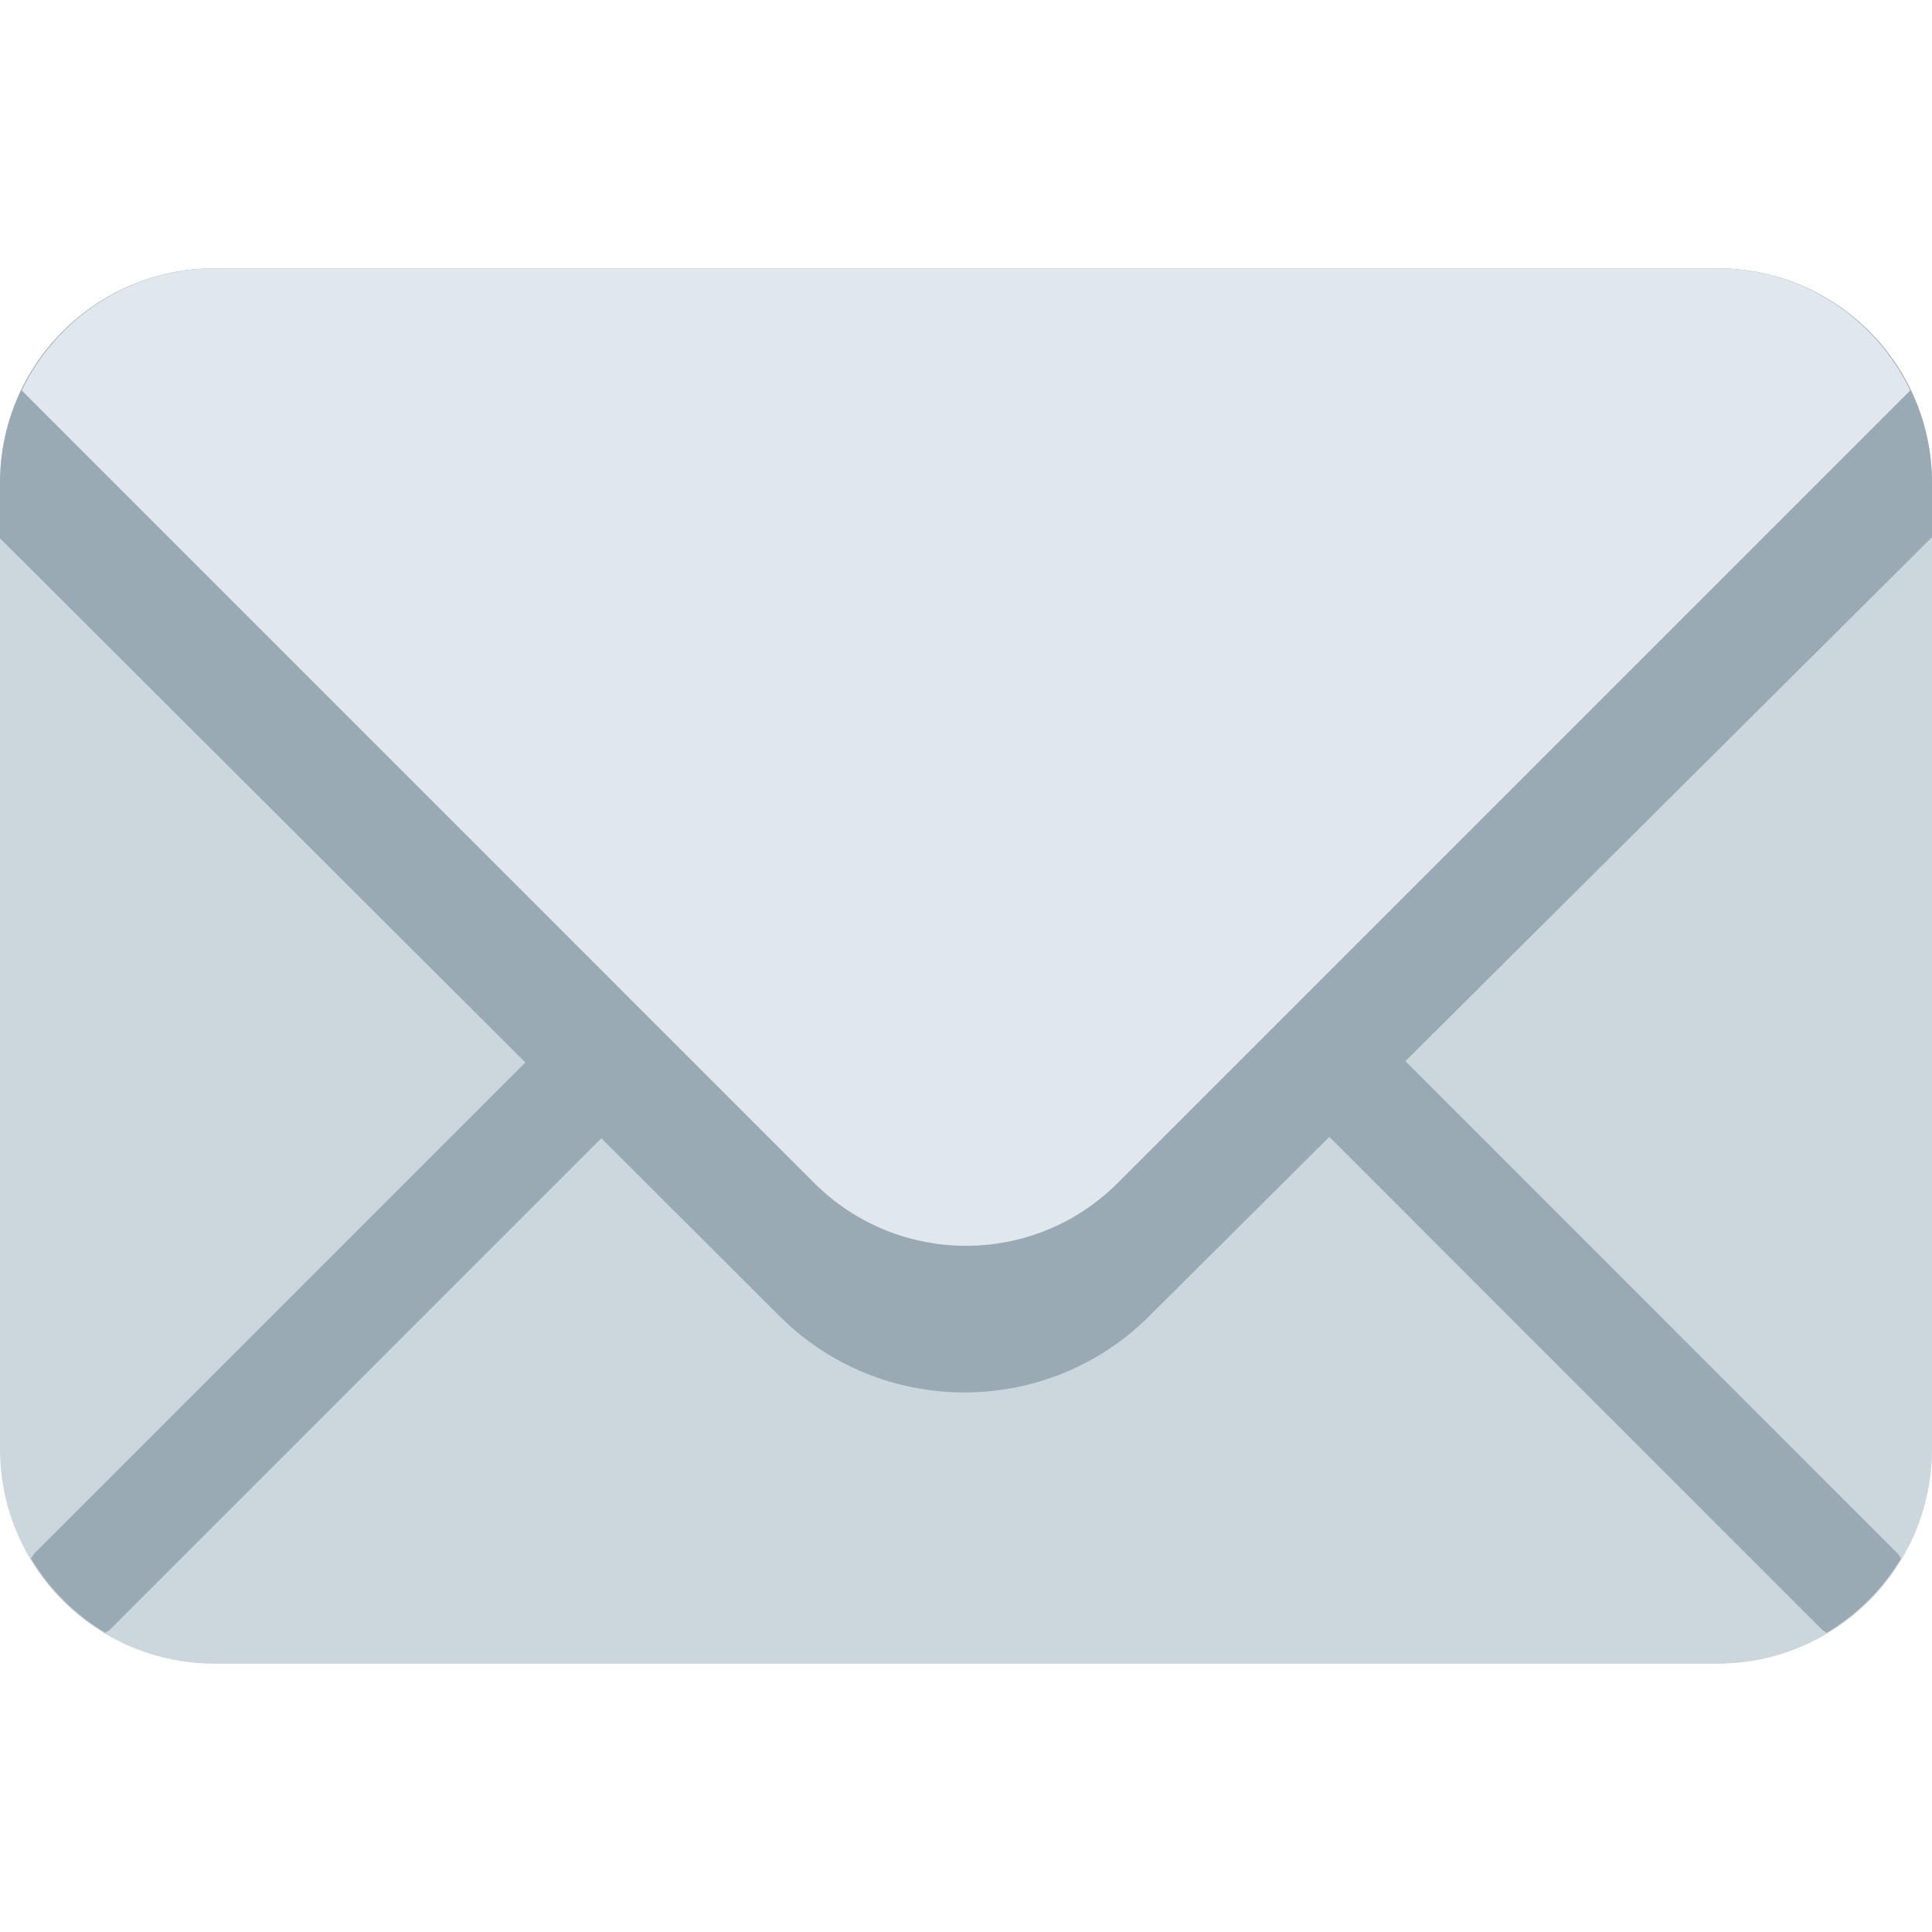
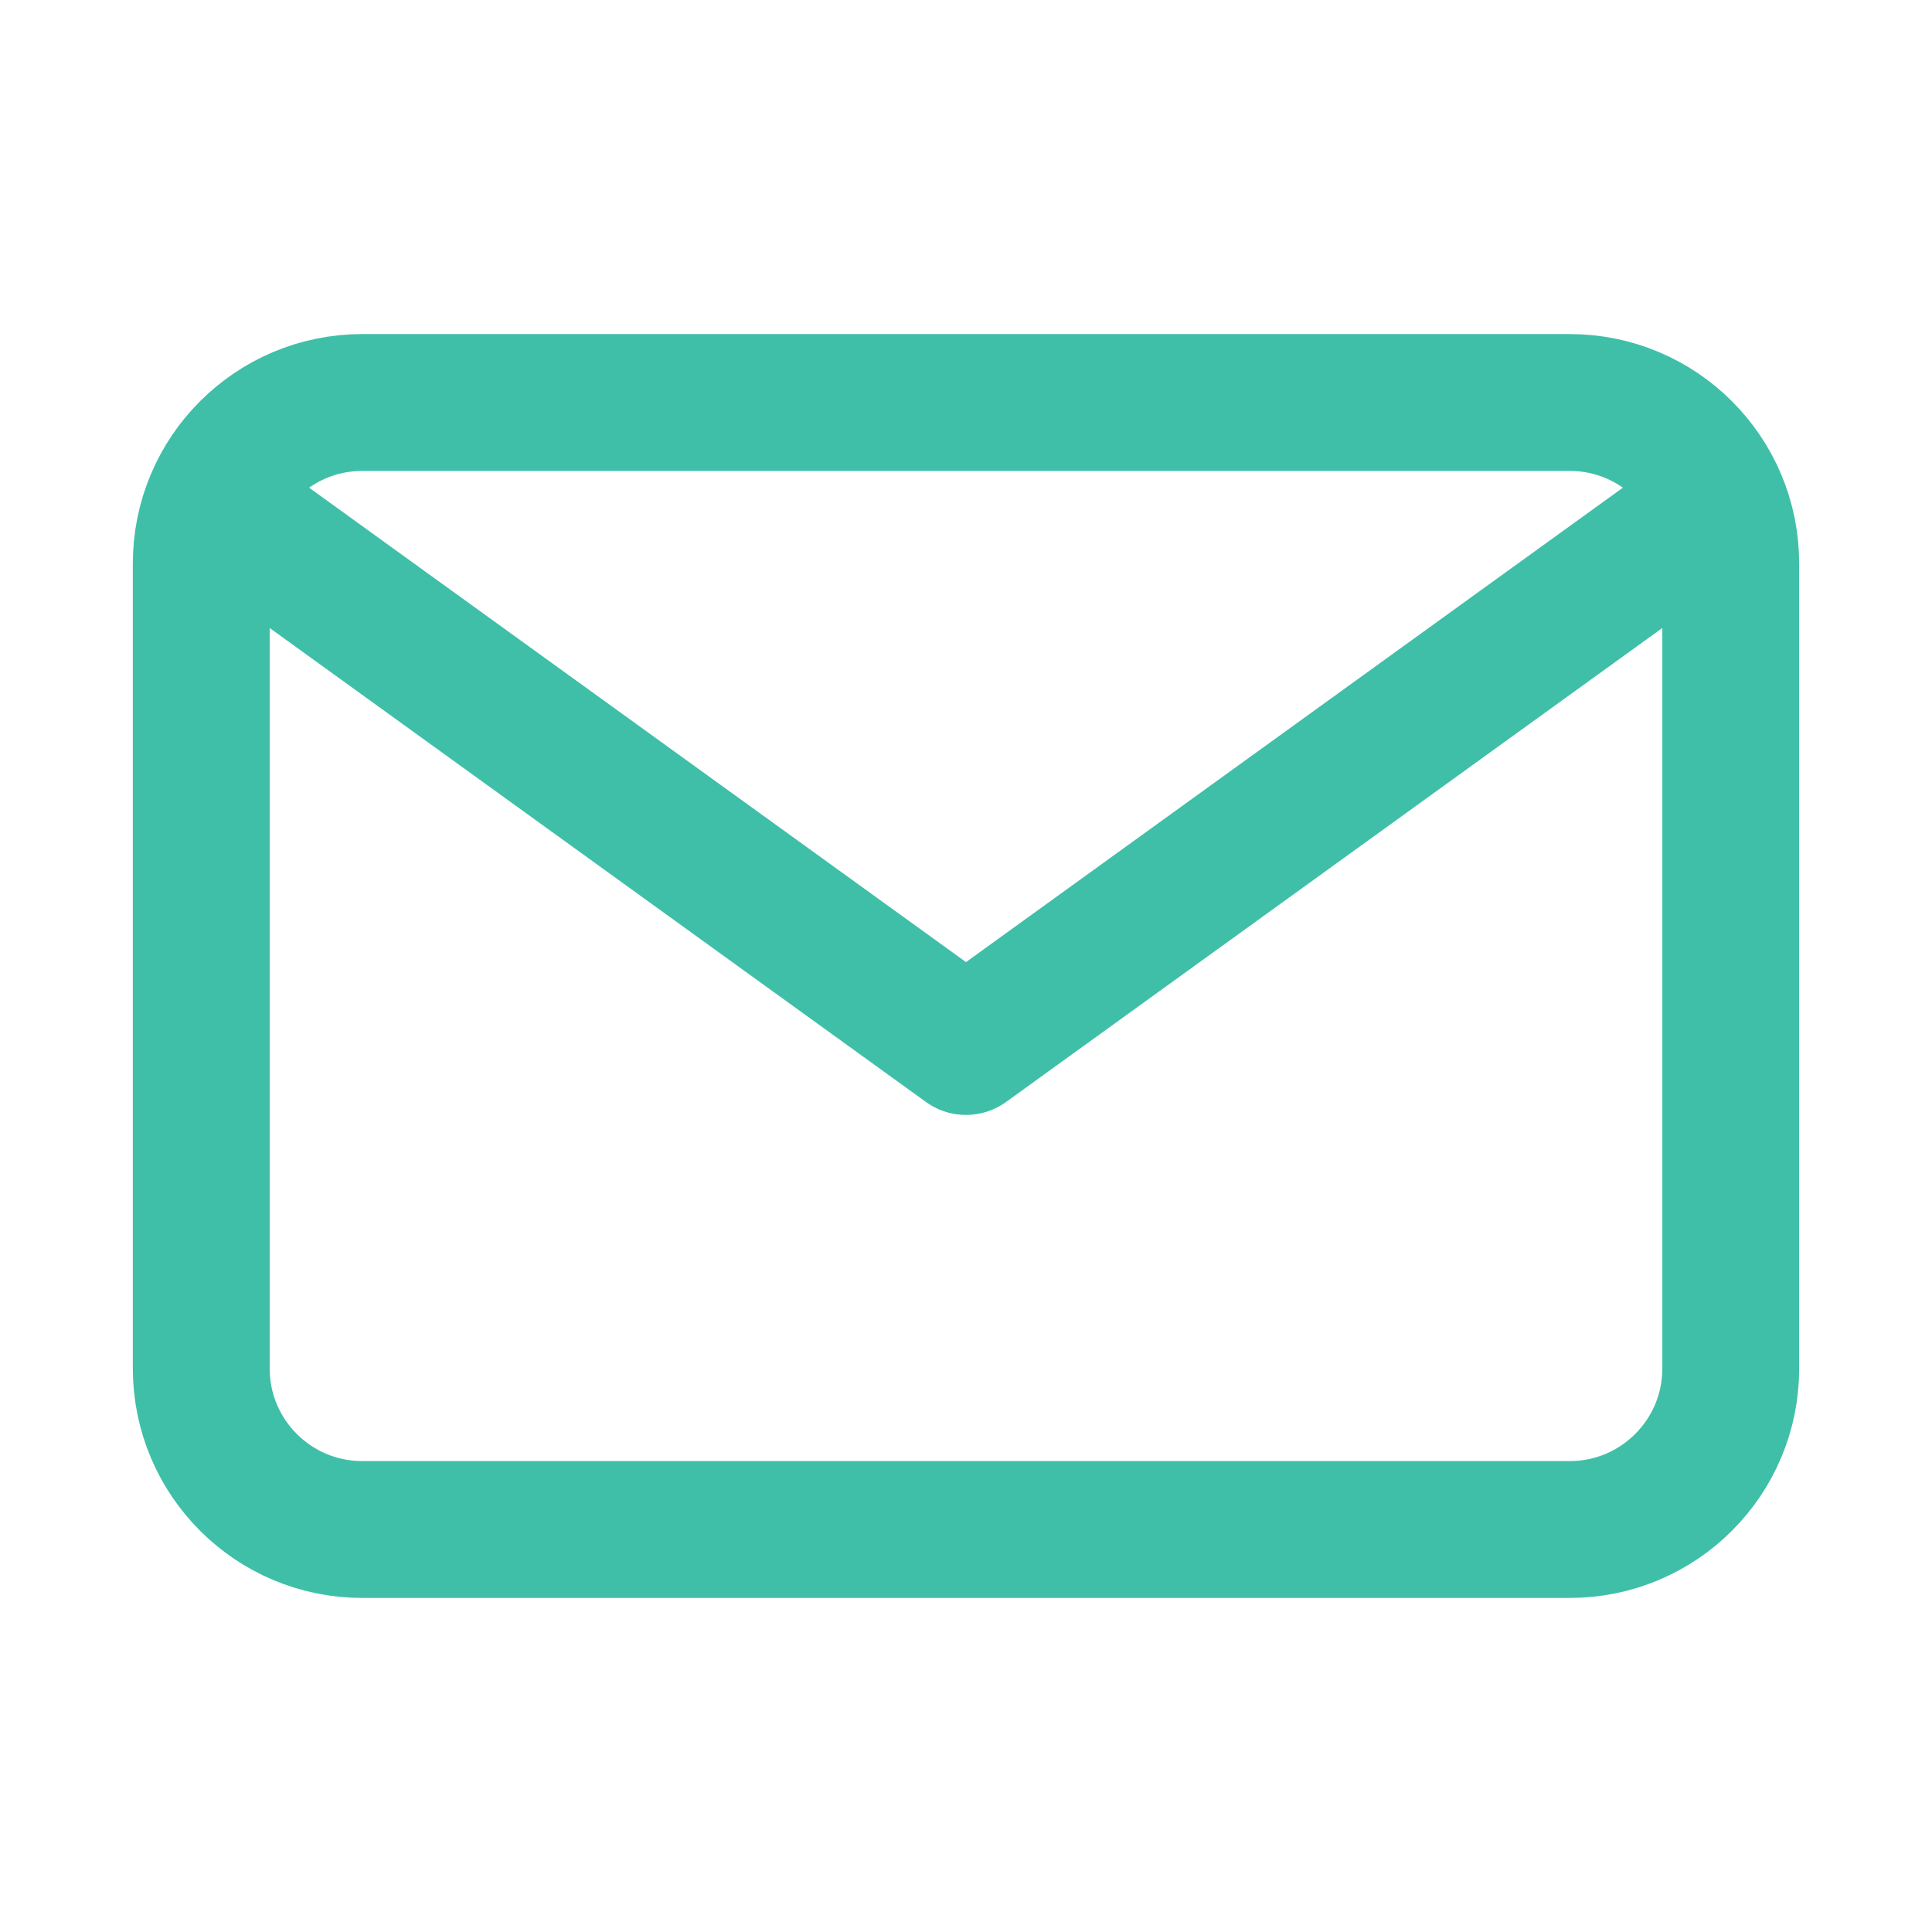
- <svg xmlns="http://www.w3.org/2000/svg" viewBox="0 0 36 36">
-   <path fill="#CCD6DD" d="M36 27c0 2.209-1.791 4-4 4H4c-2.209 0-4-1.791-4-4V9c0-2.209 1.791-4 4-4h28c2.209 0 4 1.791 4 4v18z" />
-   <path fill="#99AAB5" d="M11.95 17.636L.637 28.949c-.027.028-.037.063-.06.091.34.57.814 1.043 1.384 1.384.029-.023.063-.033.09-.06L13.365 19.05c.39-.391.39-1.023 0-1.414-.392-.391-1.024-.391-1.415 0M35.423 29.04c-.021-.028-.033-.063-.06-.09L24.051 17.636c-.392-.391-1.024-.391-1.415 0-.391.392-.391 1.024 0 1.414l11.313 11.314c.026.026.062.037.09.06.571-.34 1.044-.814 1.384-1.384" />
-   <path fill="#99AAB5" d="M32 5H4C1.791 5 0 6.791 0 9v1.03l14.528 14.496c1.894 1.893 4.988 1.893 6.884 0L36 10.009V9c0-2.209-1.791-4-4-4z" />
-   <path fill="#E1E8ED" d="M32 5H4C2.412 5 1.051 5.934.405 7.275l14.766 14.767c1.562 1.562 4.096 1.562 5.657 0L35.595 7.275C34.949 5.934 33.589 5 32 5z" />
+ <svg xmlns="http://www.w3.org/2000/svg" viewBox="0 0 24 24" fill="none" stroke="#3fbfa8" stroke-width="1.7" stroke-linecap="round" stroke-linejoin="round">
+   <rect x="2.5" y="5" width="19" height="14" rx="2" />
+   <path d="m3 6.5 9 6.5 9-6.5" />
</svg>
